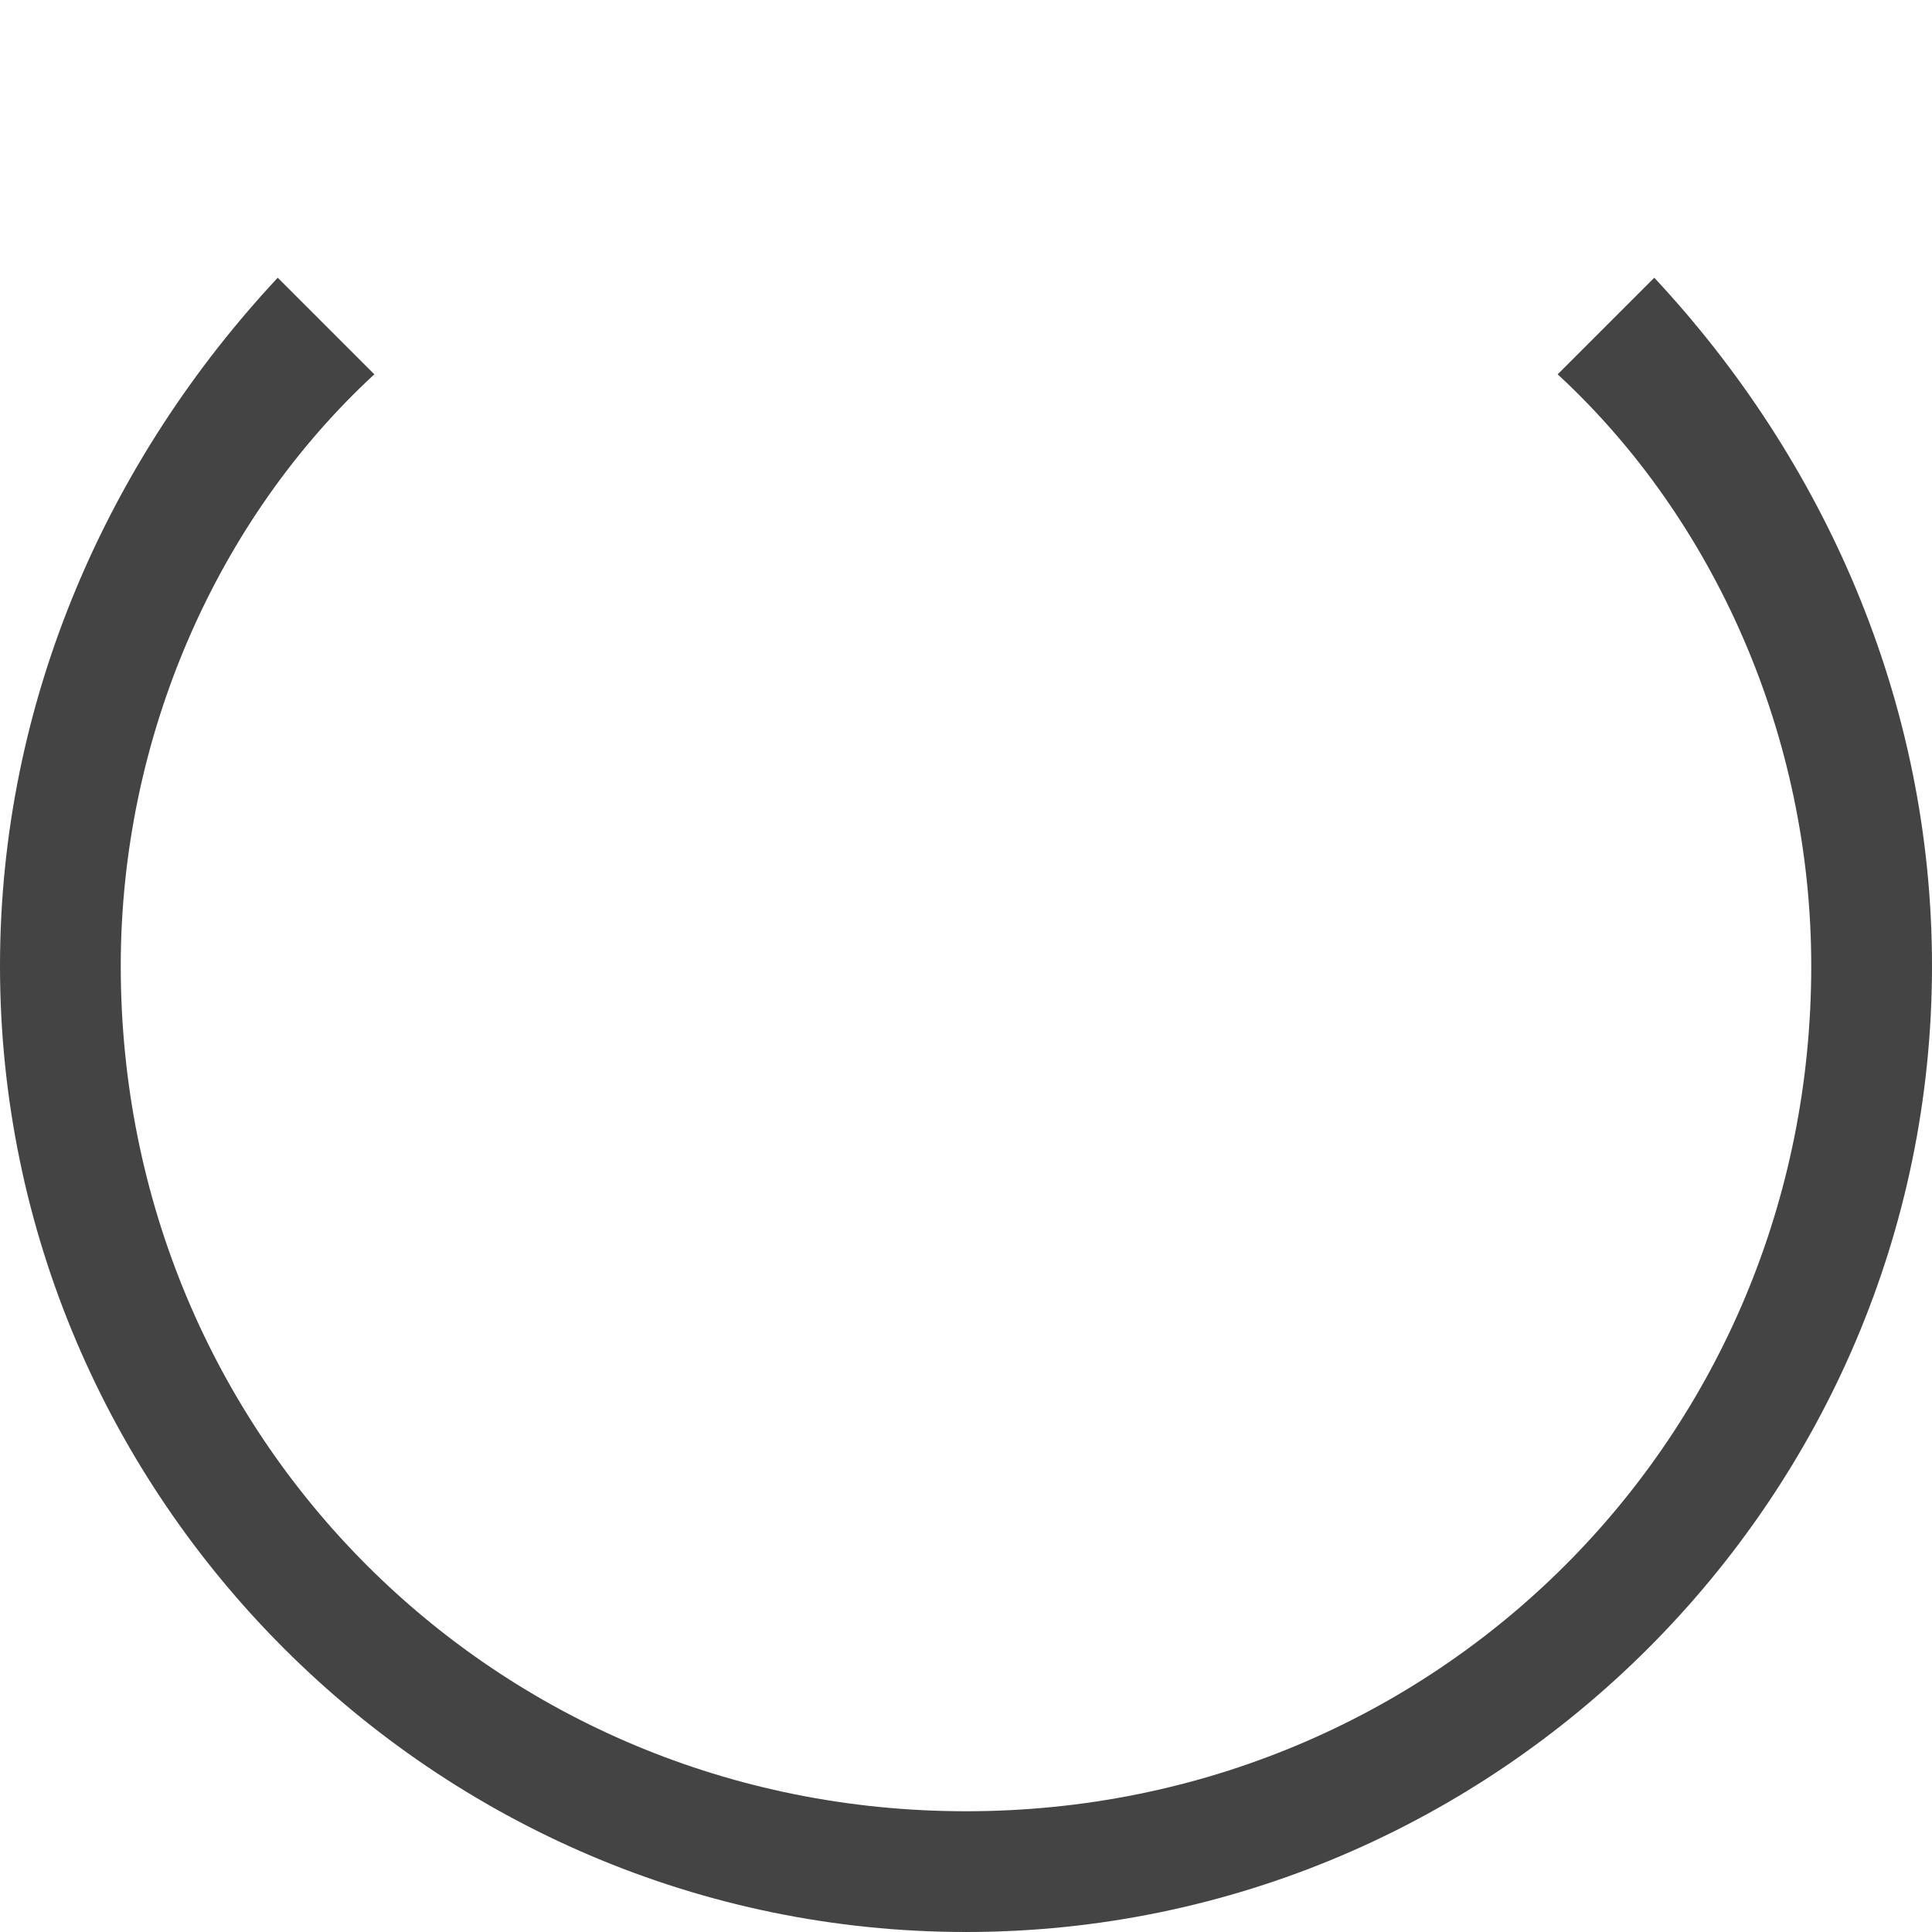
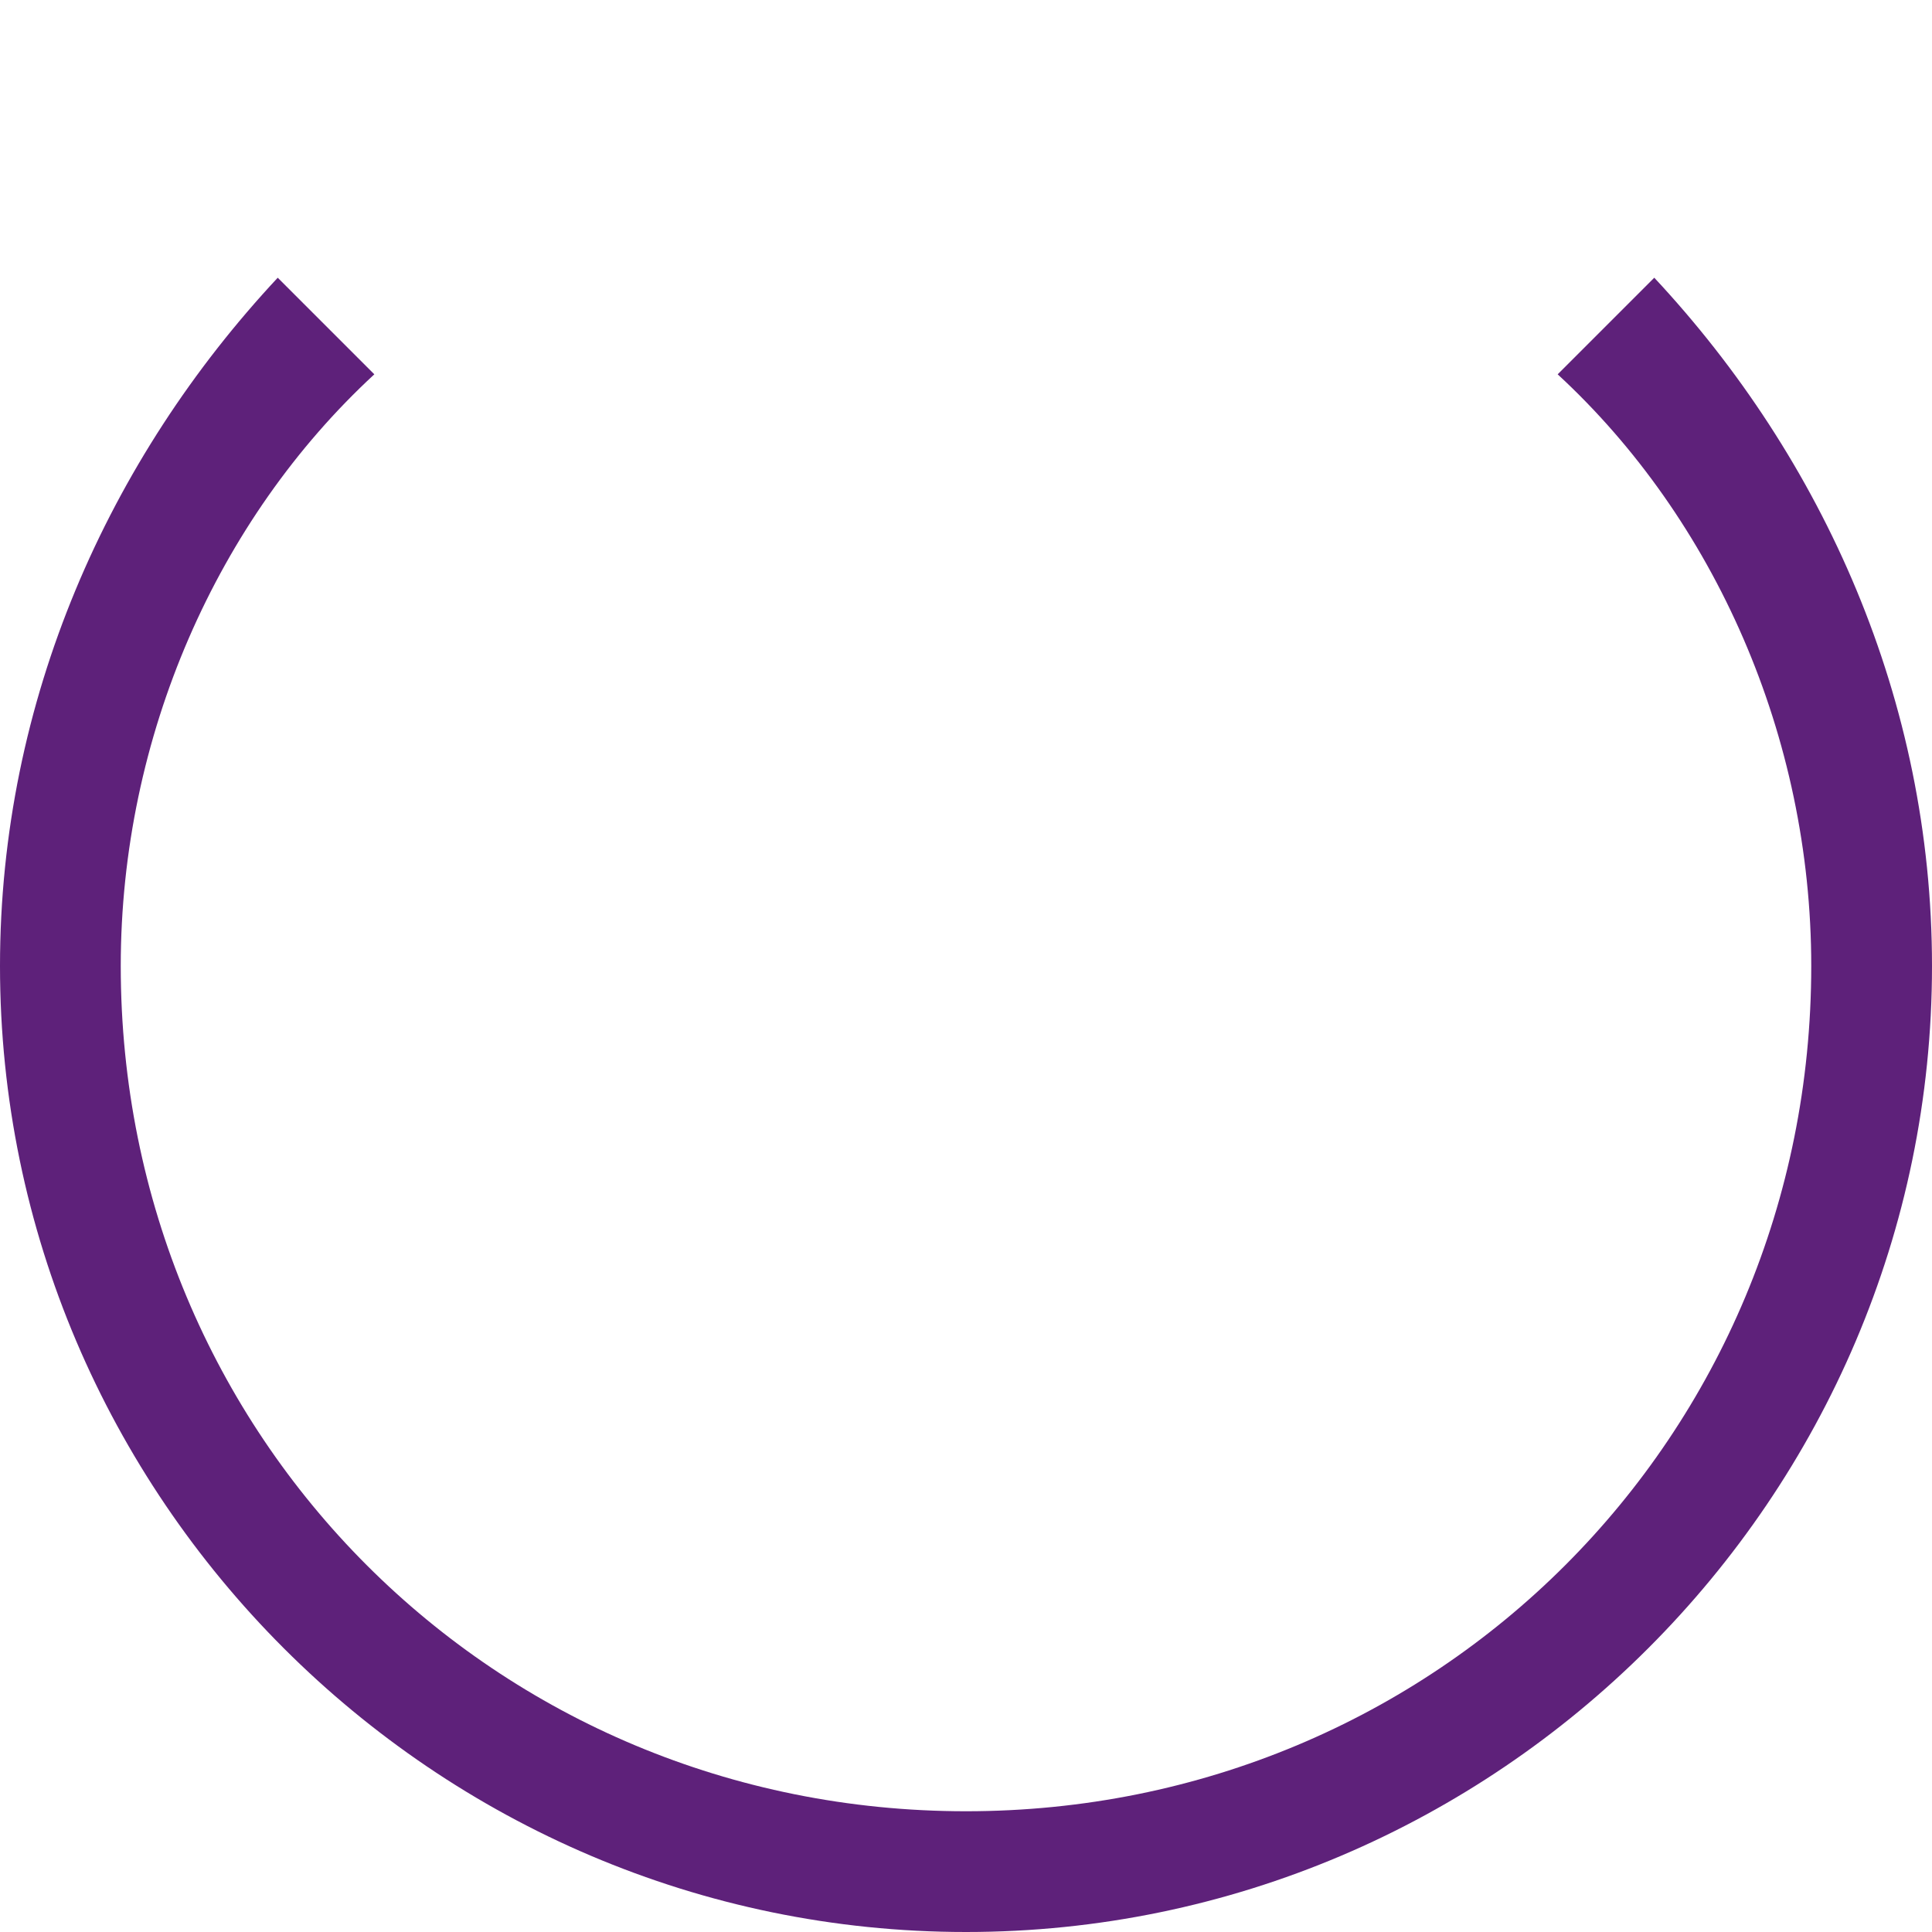
<svg xmlns="http://www.w3.org/2000/svg" version="1.1" width="16" height="16" viewBox="0 0 16 16">
-   <path fill="#444444" d="M12.9 3.1c1.3 1.2 2.1 3 2.1 4.9 0 3.9-3.1 7-7 7s-7-3.1-7-7c0-1.9 0.8-3.7 2.1-4.9l-0.8-0.8c-1.4 1.5-2.3 3.5-2.3 5.7 0 4.4 3.6 8 8 8s8-3.6 8-8c0-2.2-0.9-4.2-2.3-5.7l-0.8 0.8z" />
+   <path fill="#5e217a" d="M12.9 3.1c1.3 1.2 2.1 3 2.1 4.9 0 3.9-3.1 7-7 7s-7-3.1-7-7c0-1.9 0.8-3.7 2.1-4.9l-0.8-0.8c-1.4 1.5-2.3 3.5-2.3 5.7 0 4.4 3.6 8 8 8s8-3.6 8-8c0-2.2-0.9-4.2-2.3-5.7l-0.8 0.8z" />
</svg>
